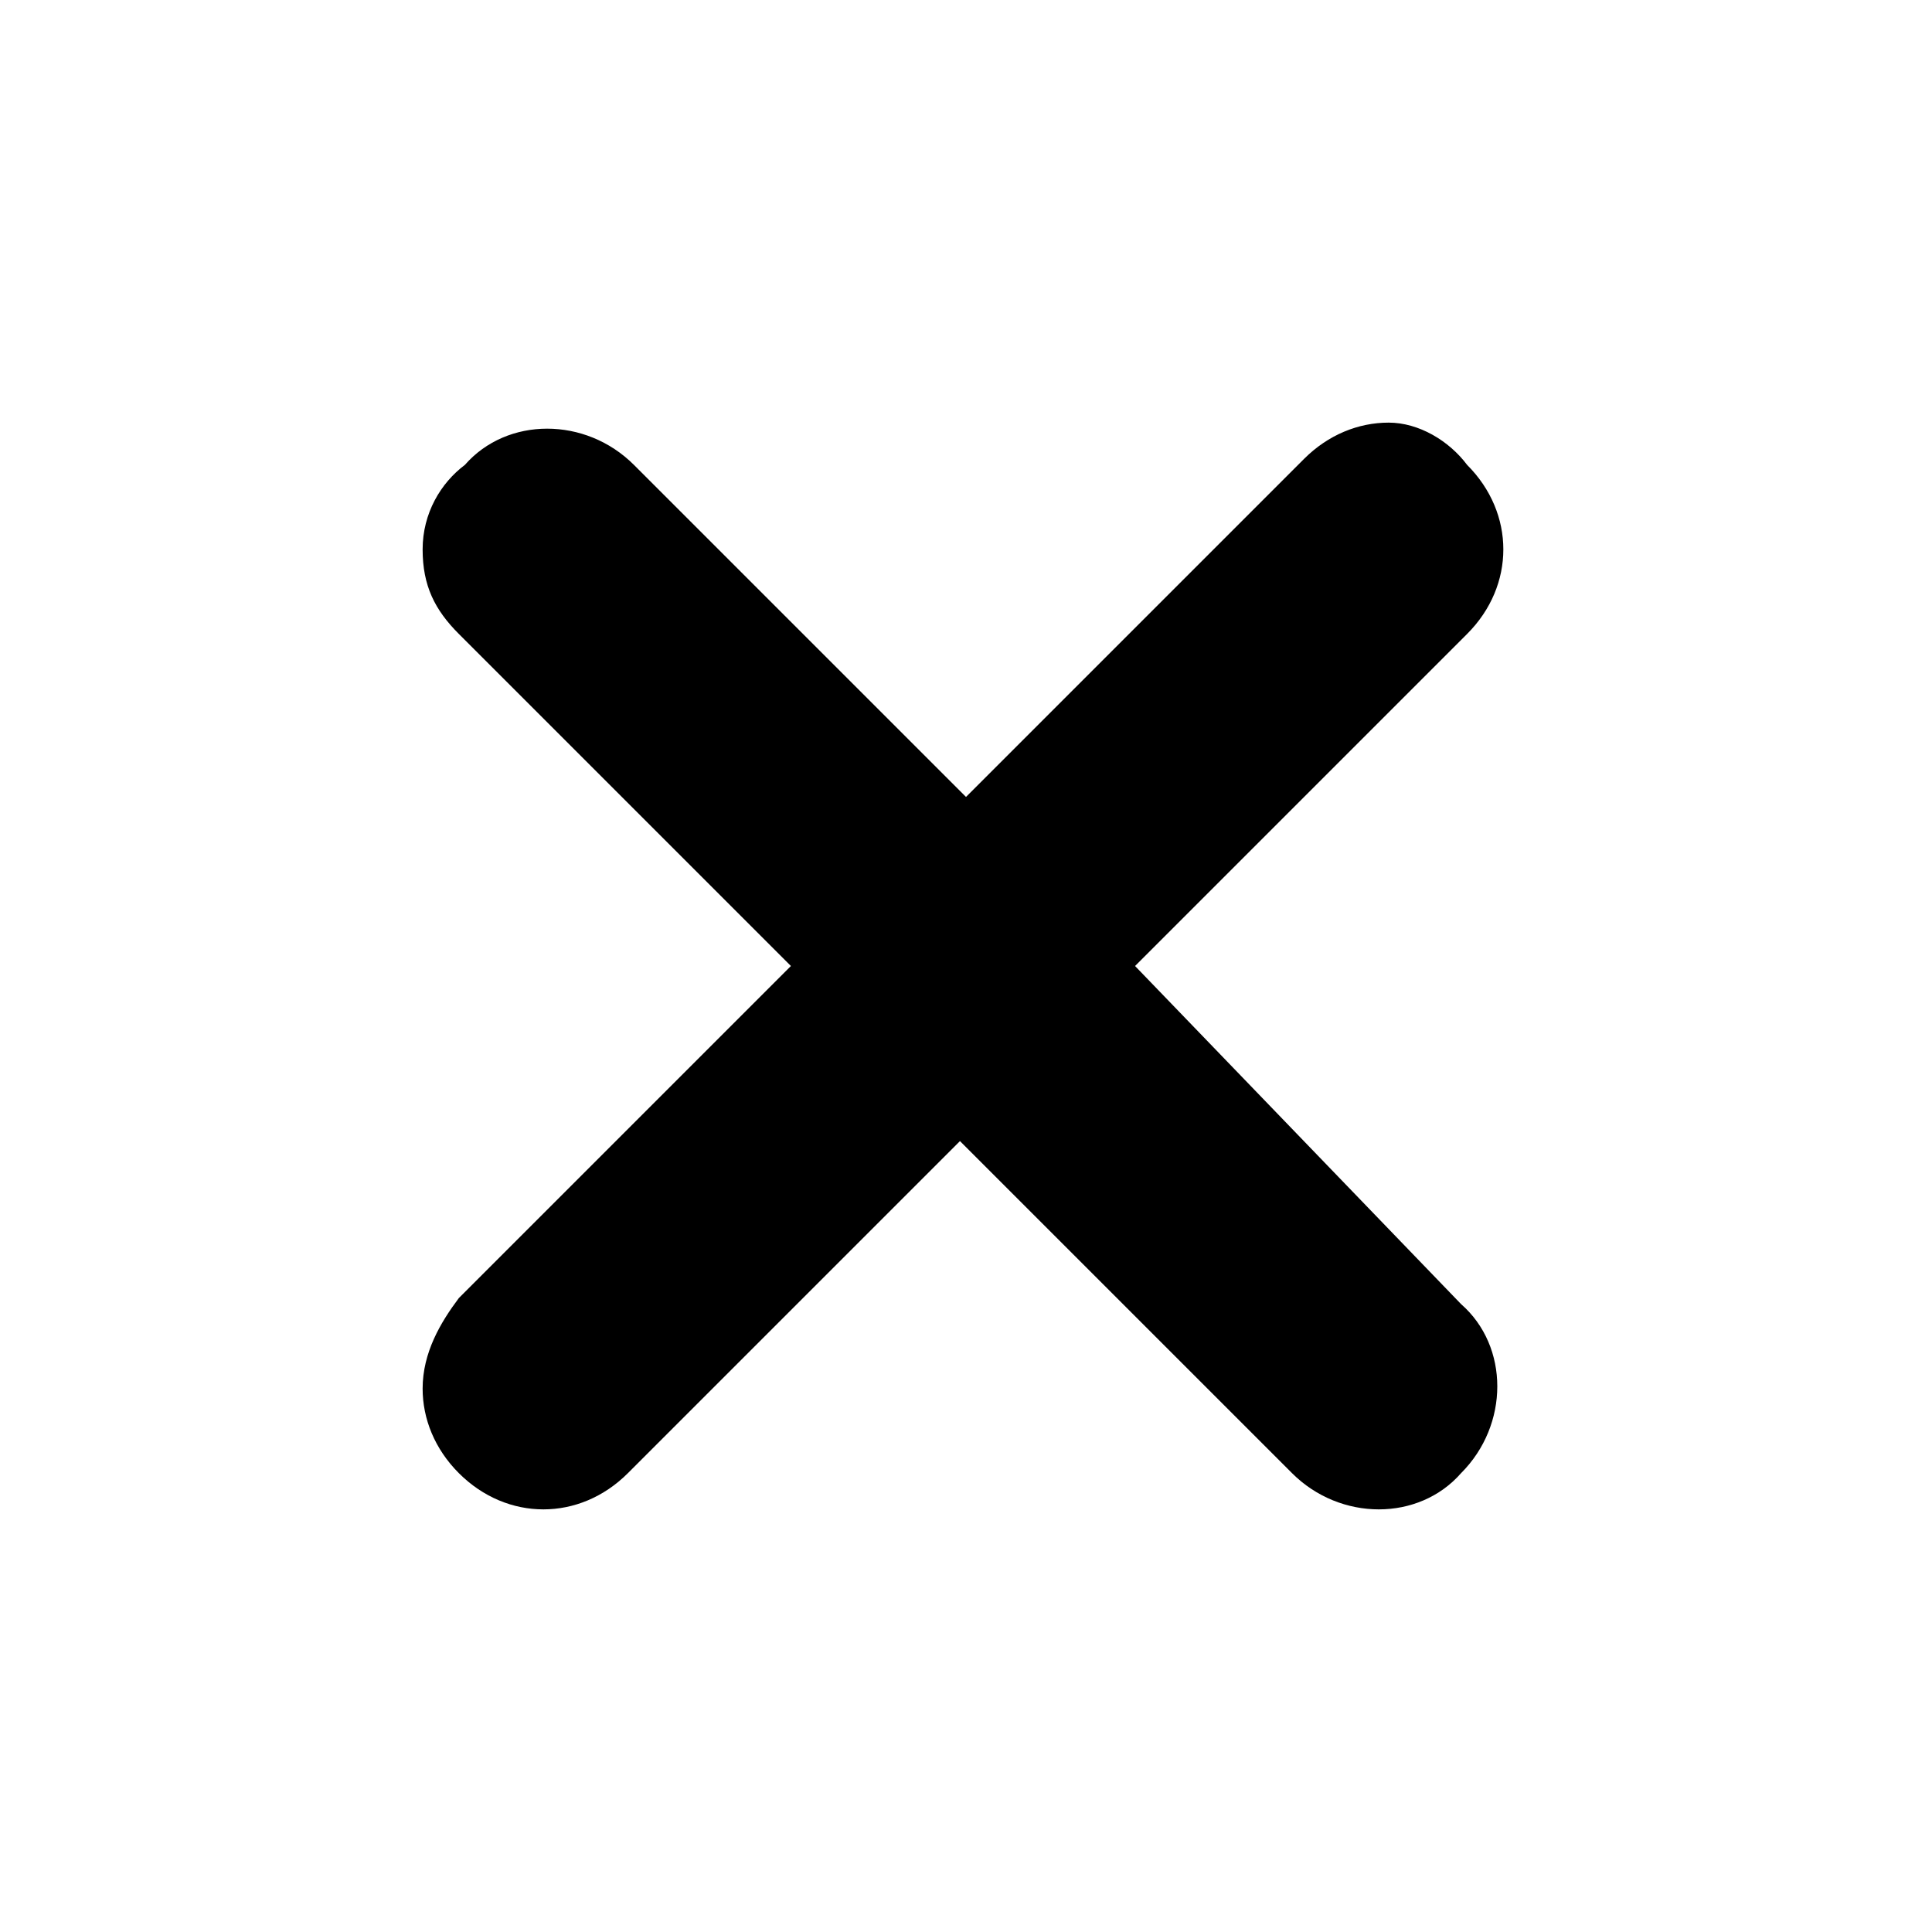
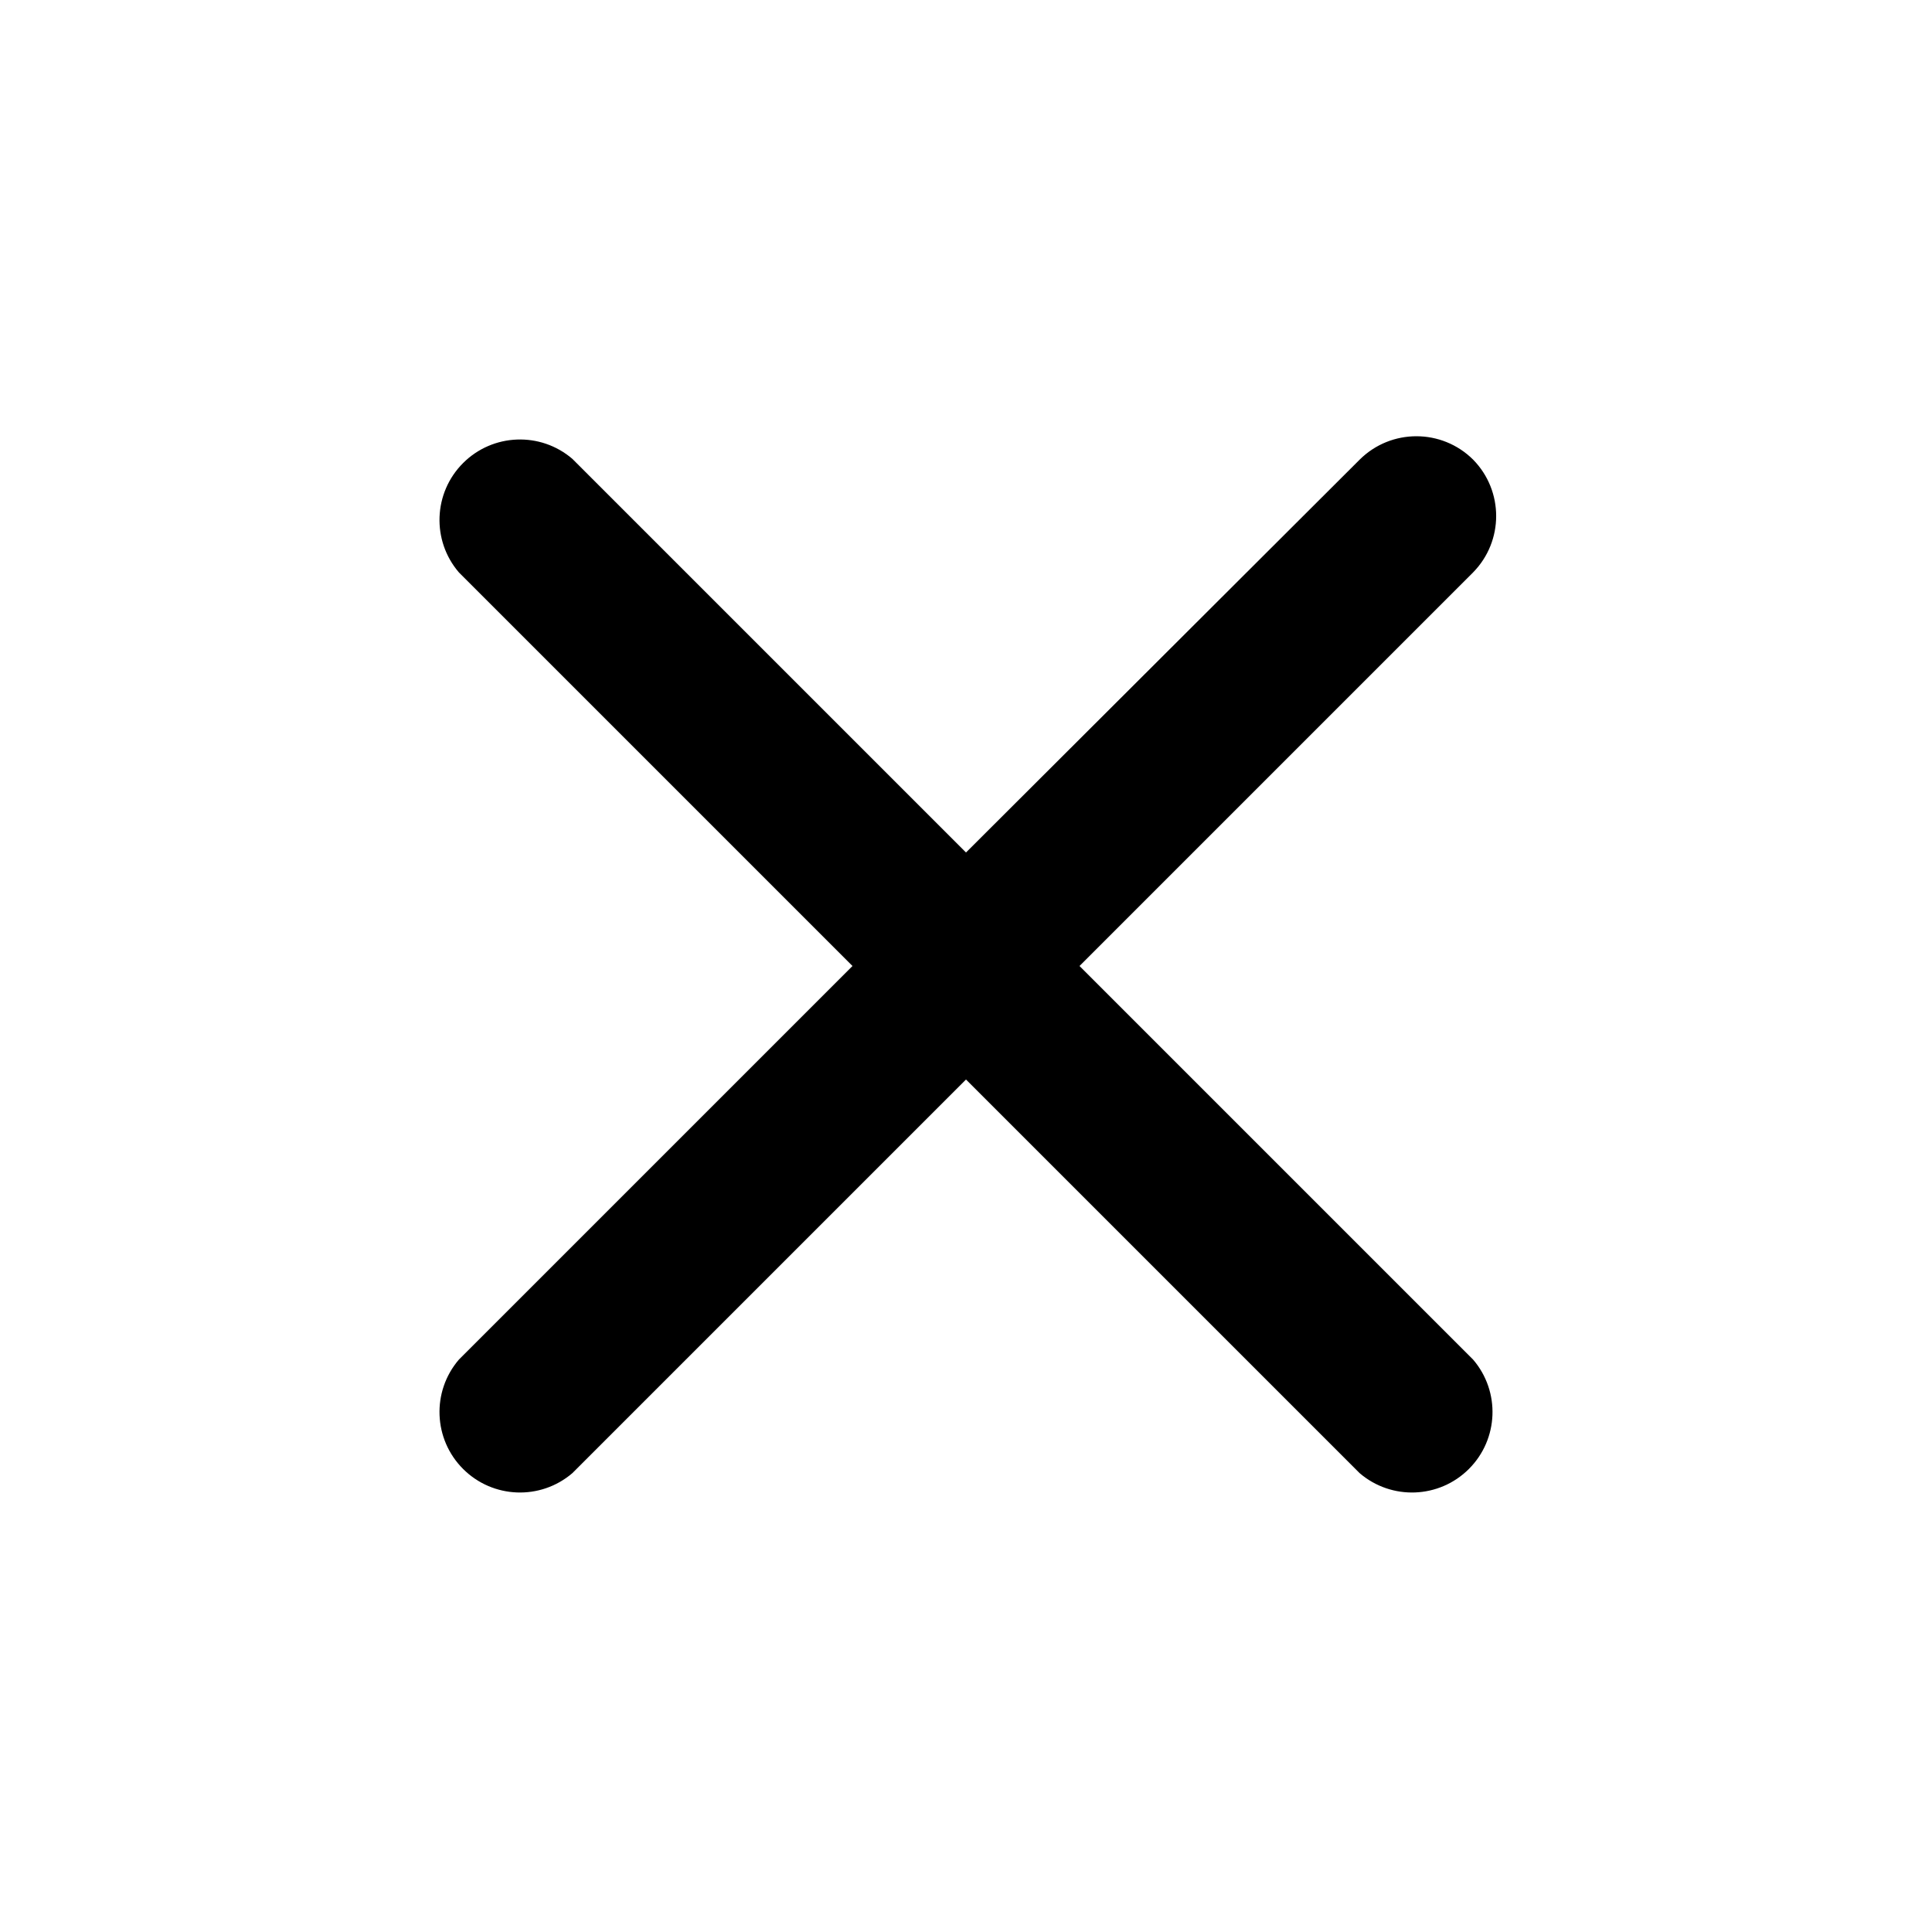
- <svg xmlns="http://www.w3.org/2000/svg" fill="#000000" width="800px" height="800px" viewBox="0 0 32 32">
-   <path d="M18.8,16l5.5-5.5c0.8-0.8,0.8-2,0-2.8l0,0C24,7.3,23.5,7,23,7c-0.5,0-1,0.2-1.4,0.6L16,13.2l-5.5-5.5  c-0.8-0.8-2.1-0.8-2.8,0C7.3,8,7,8.5,7,9.1s0.2,1,0.6,1.4l5.5,5.5l-5.5,5.5C7.3,21.9,7,22.4,7,23c0,0.5,0.2,1,0.6,1.4  C8,24.8,8.5,25,9,25c0.5,0,1-0.2,1.4-0.6l5.5-5.5l5.5,5.5c0.8,0.8,2.1,0.8,2.8,0c0.8-0.8,0.8-2.1,0-2.8L18.8,16z" />
+ <svg xmlns="http://www.w3.org/2000/svg" class="close-icon" viewBox="0 0 24 24">
+   <path d="M18.3,5.71a1,1,0,0,0-1.41,0L12,10.59,7.11,5.7a1,1,0,0,0-1.41,1.41L10.59,12l-4.89,4.89a1,1,0,0,0,1.41,1.41L12,13.41l4.89,4.89a1,1,0,0,0,1.41-1.41L13.41,12l4.89-4.89A1,1,0,0,0,18.3,5.71Z" />
</svg>
